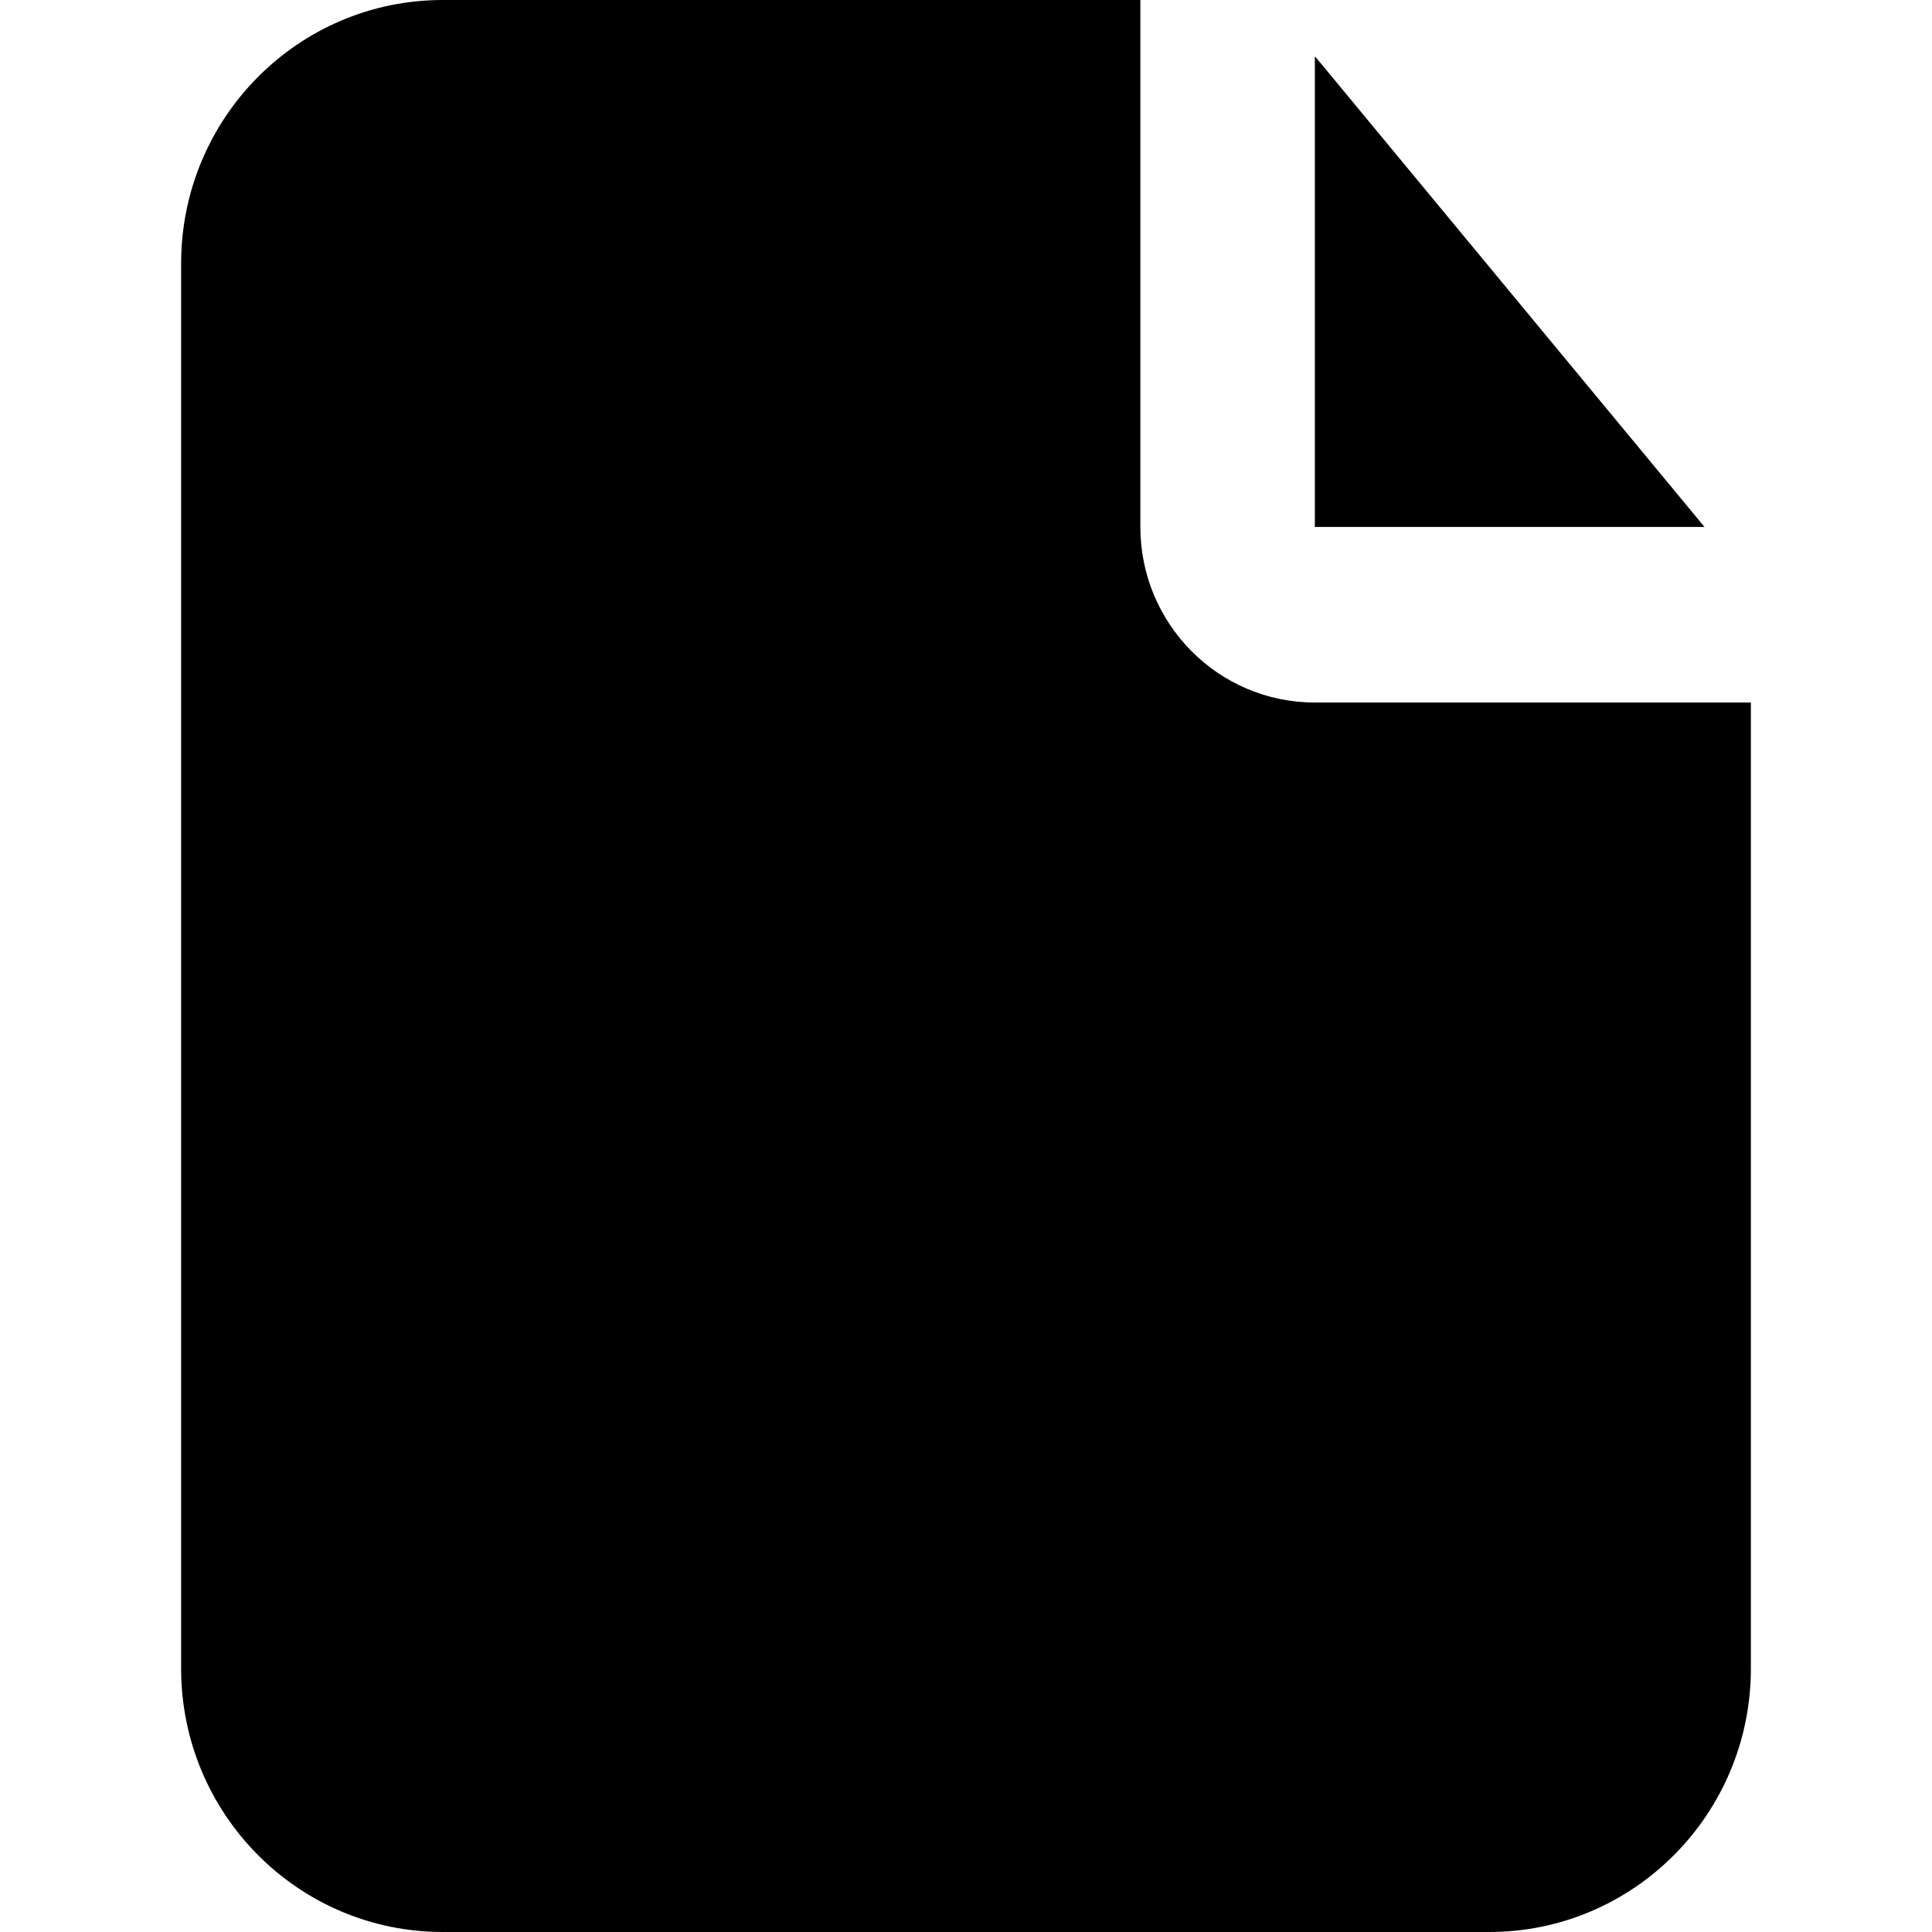
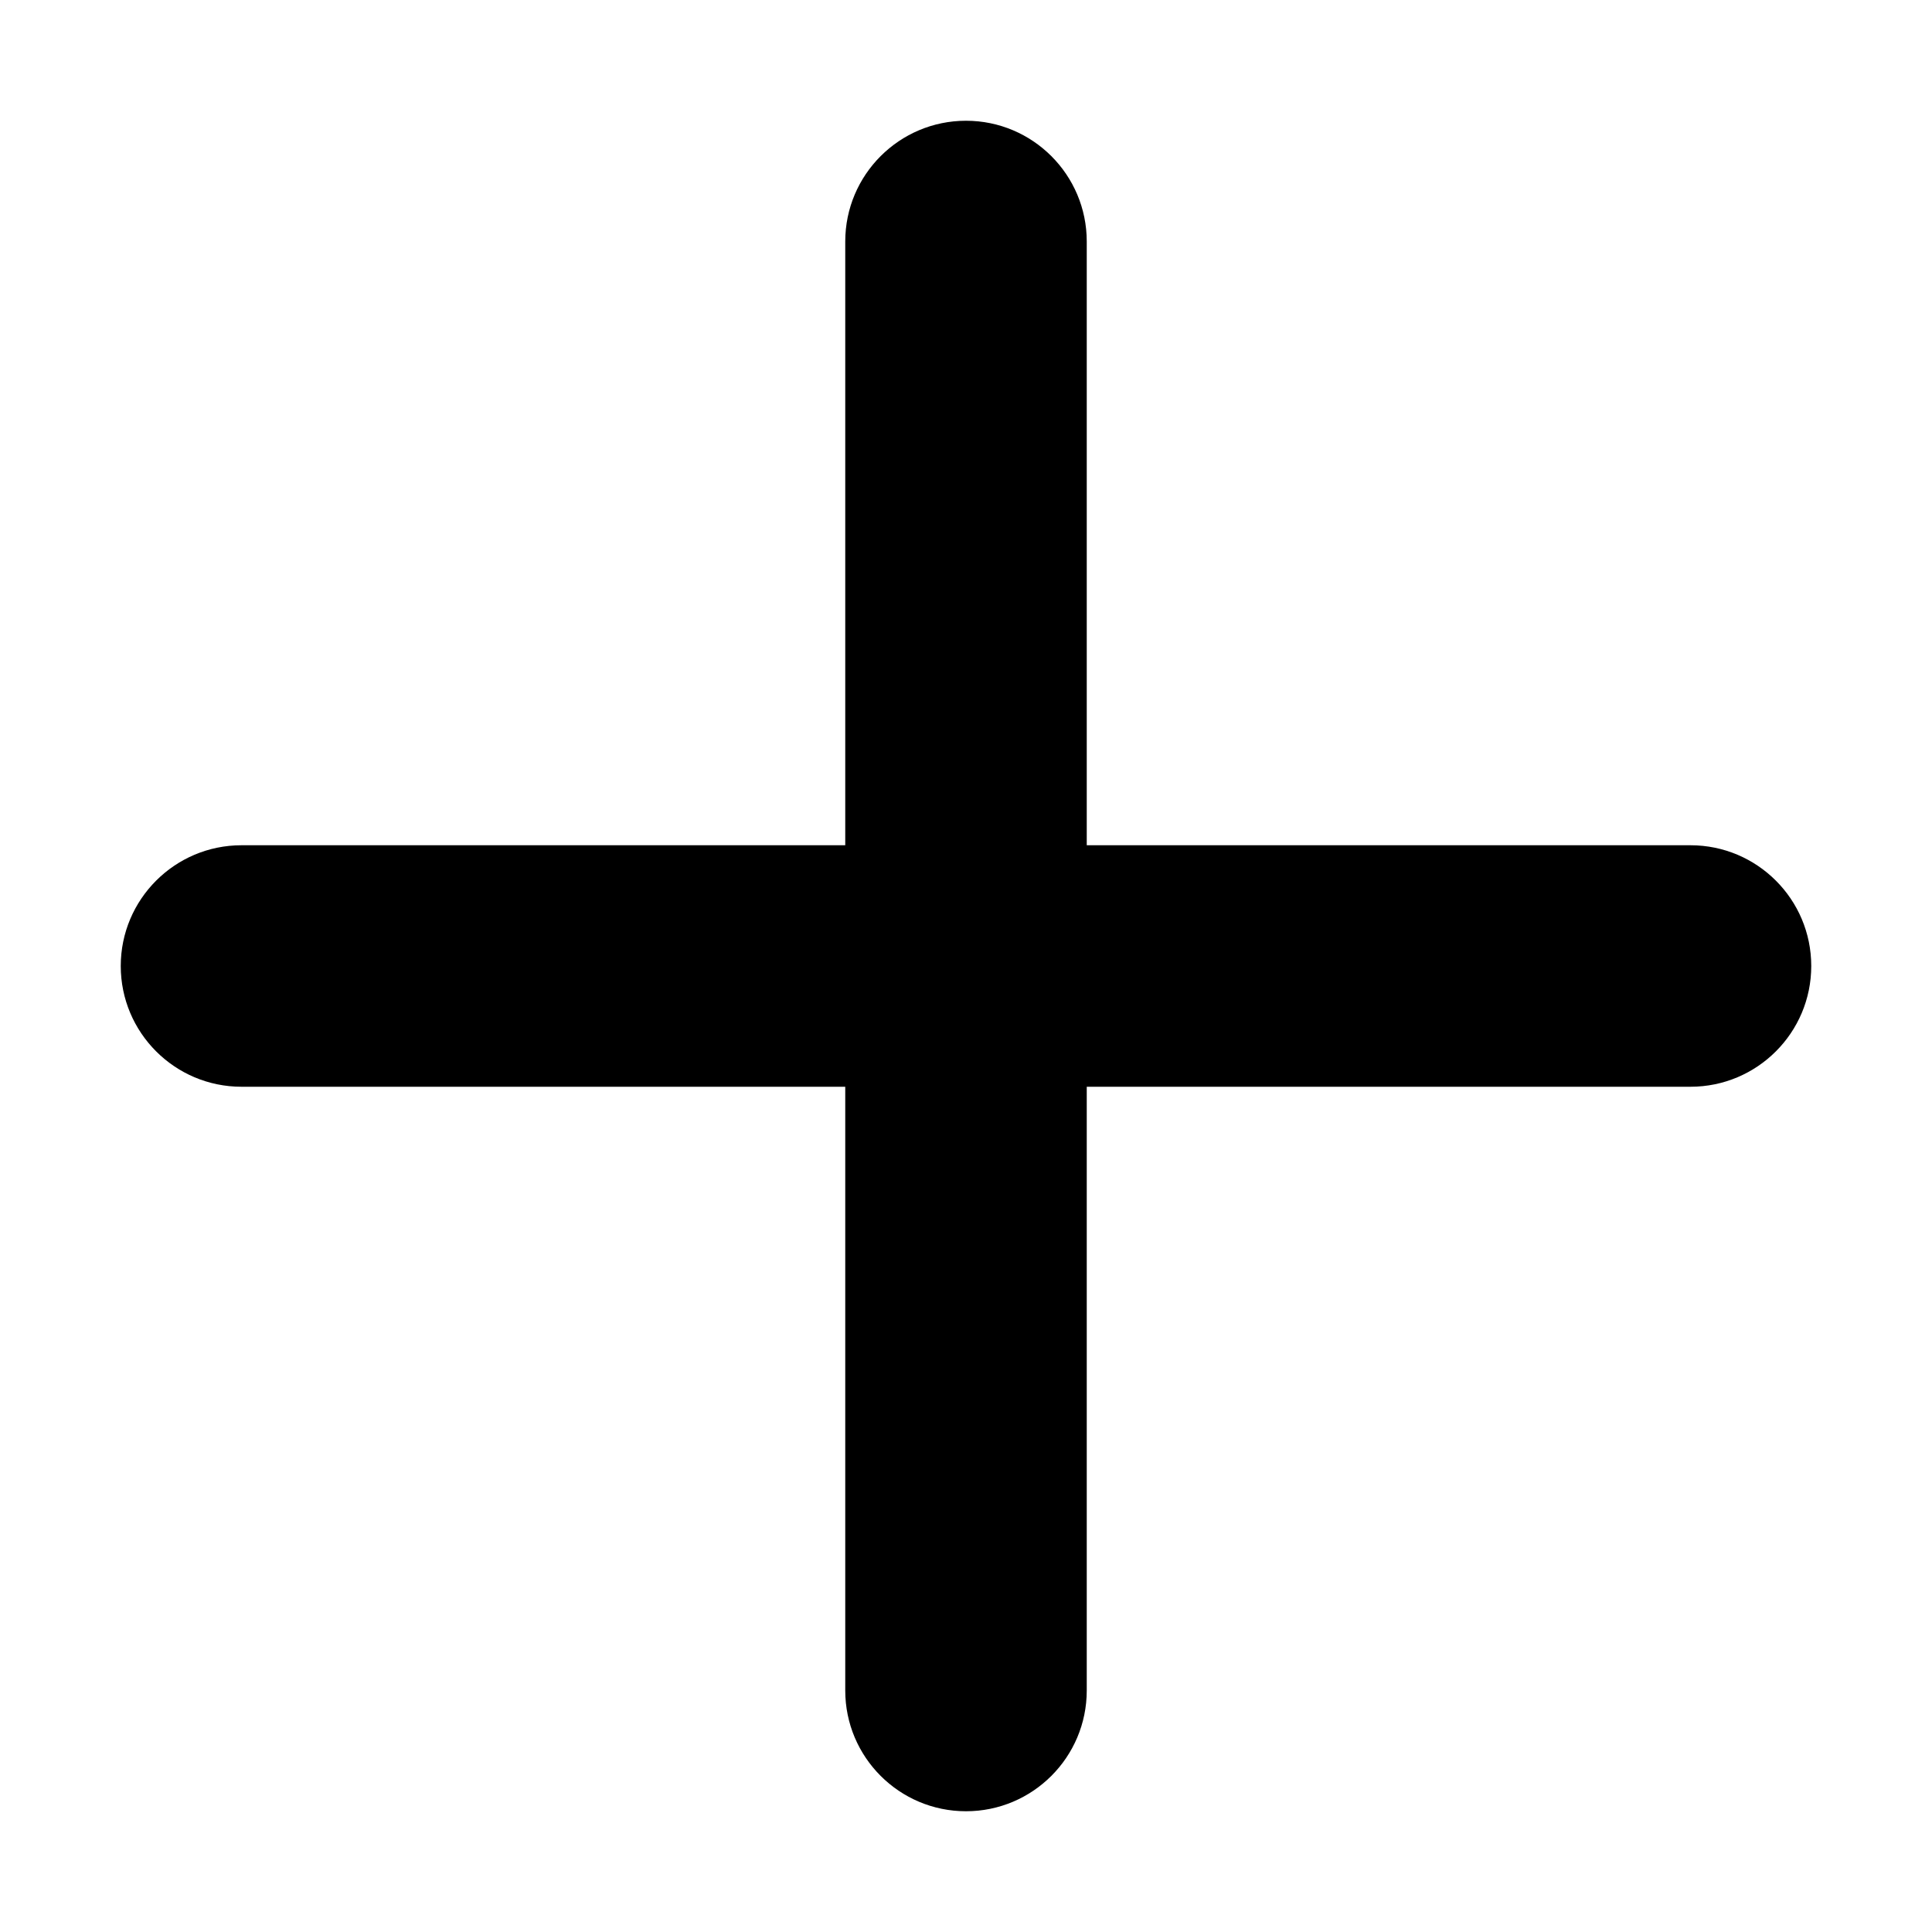
<svg xmlns="http://www.w3.org/2000/svg" viewBox="0 0 16 16">
-   <path transform="translate(1)" d="M8.444,0 L8.444,4.364 C8.444,5.167 9.091,5.818 9.889,5.818 L13.5,5.818 L13.5,13.818 C13.5,15.023 12.53,16 11.333,16 L2.667,16 C1.47,16 0.5,15.023 0.5,13.818 L0.5,2.182 C0.5,0.977 1.47,0 2.667,0 L8.444,0 Z M9.889,0.467 C9.905,0.485 9.922,0.504 9.938,0.524 L13.116,4.364 L9.889,4.364 L9.889,0.467 Z" />
+   <path d="M7,7 L7,2 C7,1.448 7.448,1 8,1 C8.552,1 9,1.448 9,2 L9,7 L14,7 C14.552,7 15,7.448 15,8 C15,8.552 14.552,9 14,9 L9,9 L9,14 C9,14.552 8.552,15 8,15 C7.448,15 7,14.552 7,14 L7,9 L2,9 C1.448,9 1,8.552 1,8 C1,7.448 1.448,7 2,7 L7,7 Z" />
</svg>
